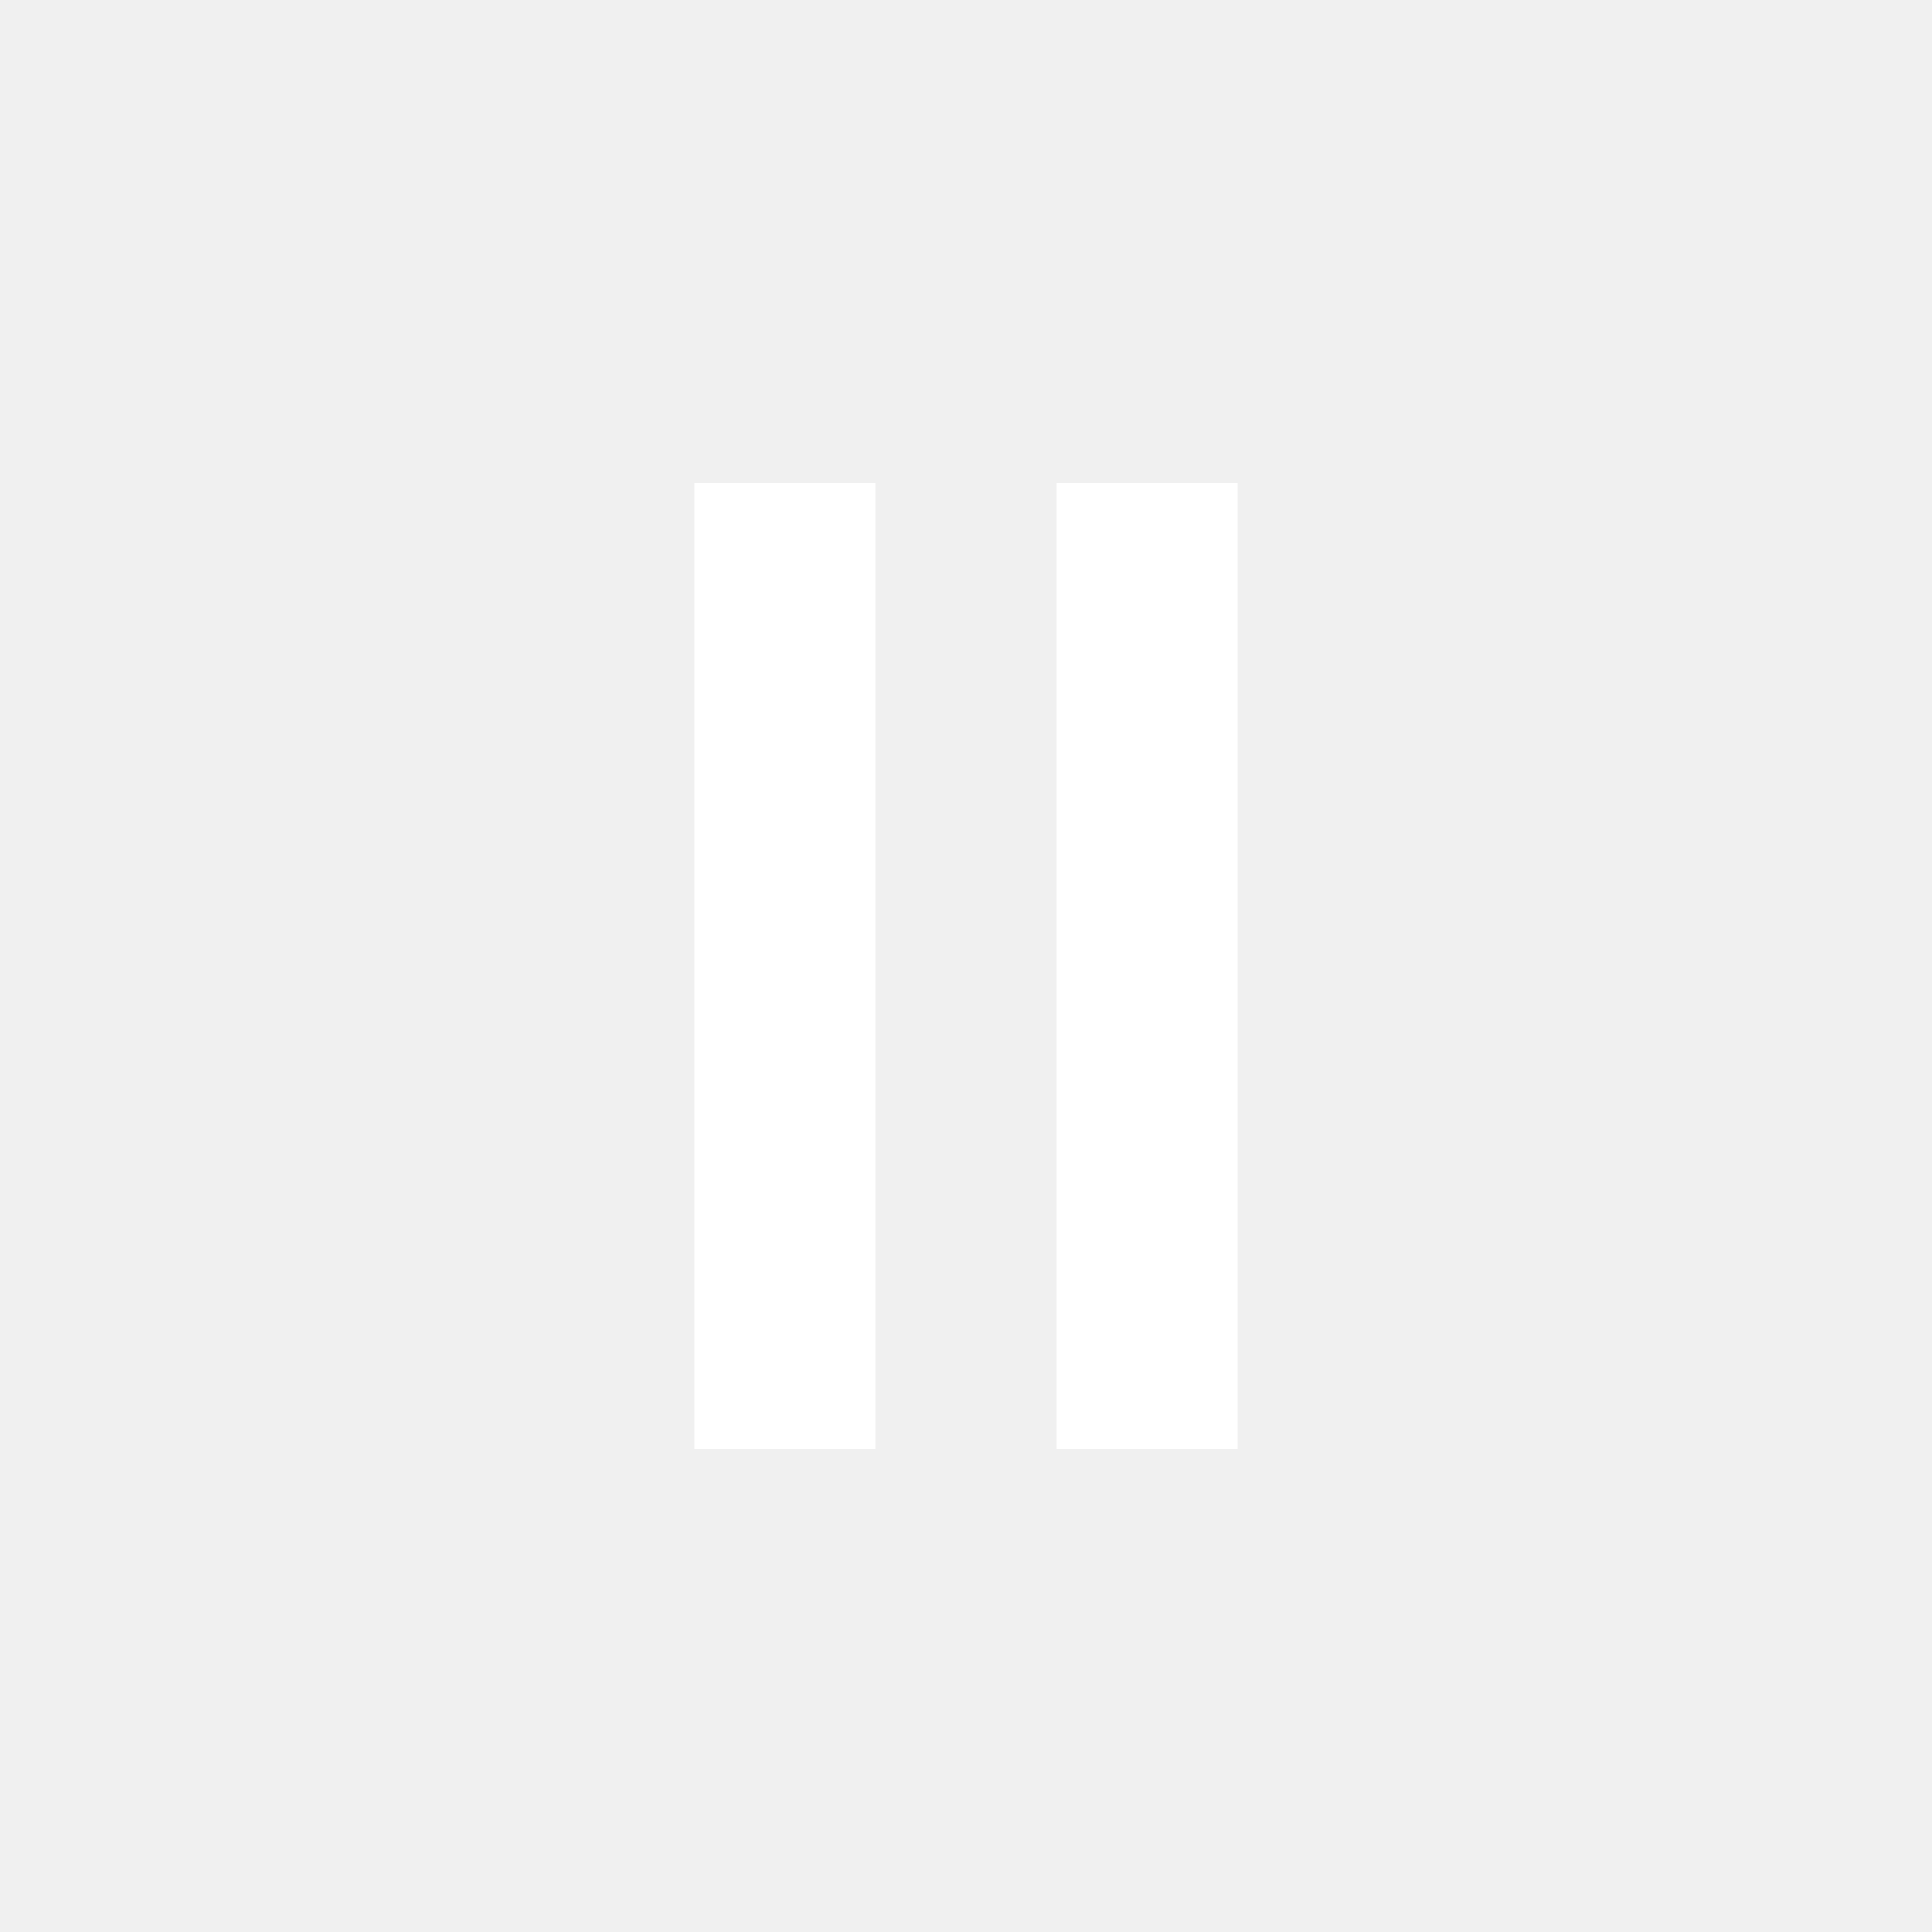
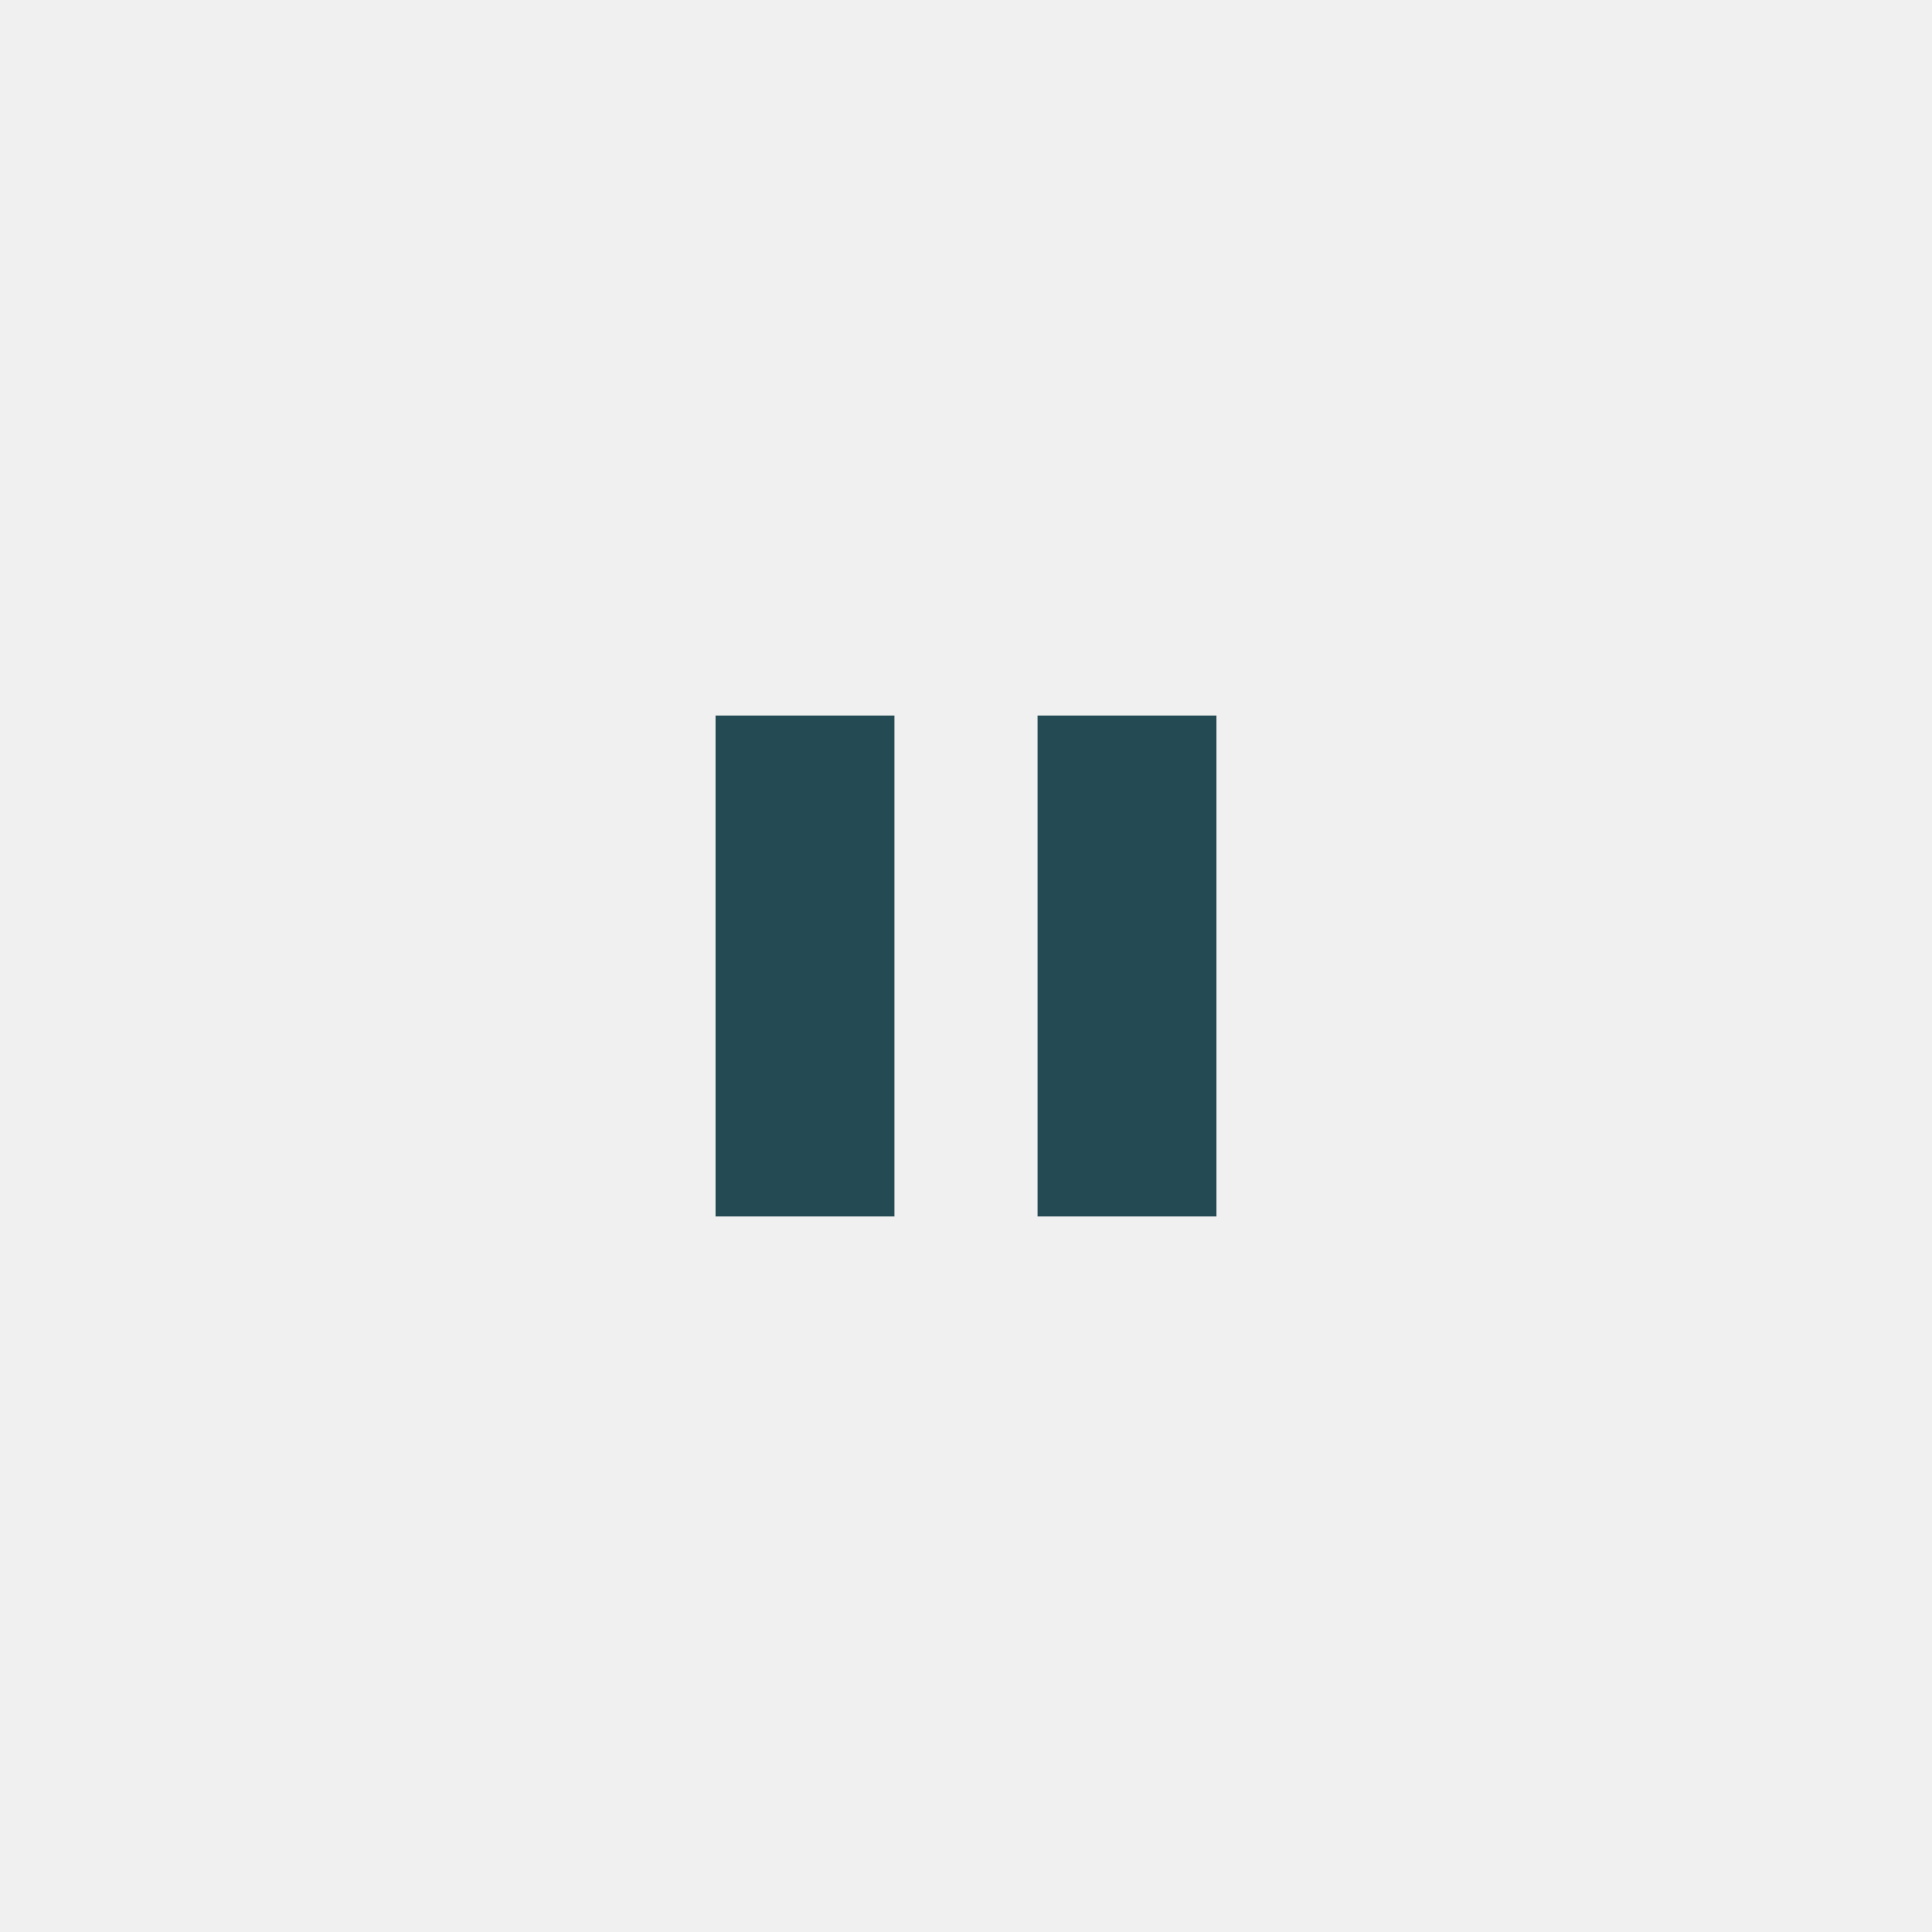
- <svg xmlns="http://www.w3.org/2000/svg" width="32px" height="32px" viewBox="0 0 32 32" version="1.1">
-   <defs />
+ <svg xmlns="http://www.w3.org/2000/svg" width="54px" height="54px" viewBox="0 0 54 54" version="1.1">
  <g id="icon-pause" stroke="none" stroke-width="1" fill="none" fill-rule="evenodd">
-     <path d="M11.5,8 L14.5,8 L14.5,24 L11.5,24 L11.5,8 Z M17.5,8 L20.5,8 L20.5,24 L17.5,24 L17.5,8 Z" id="icon-pause-copy" fill="#FFFFFF" />
+     <path d="M20,20 L25,20 L25,34 L20,34 L20,20 Z M29,20 L34,20 L34,34 L29,34 L29,20 Z" id="Combined-Shape" fill="#244B54" />
  </g>
</svg>
